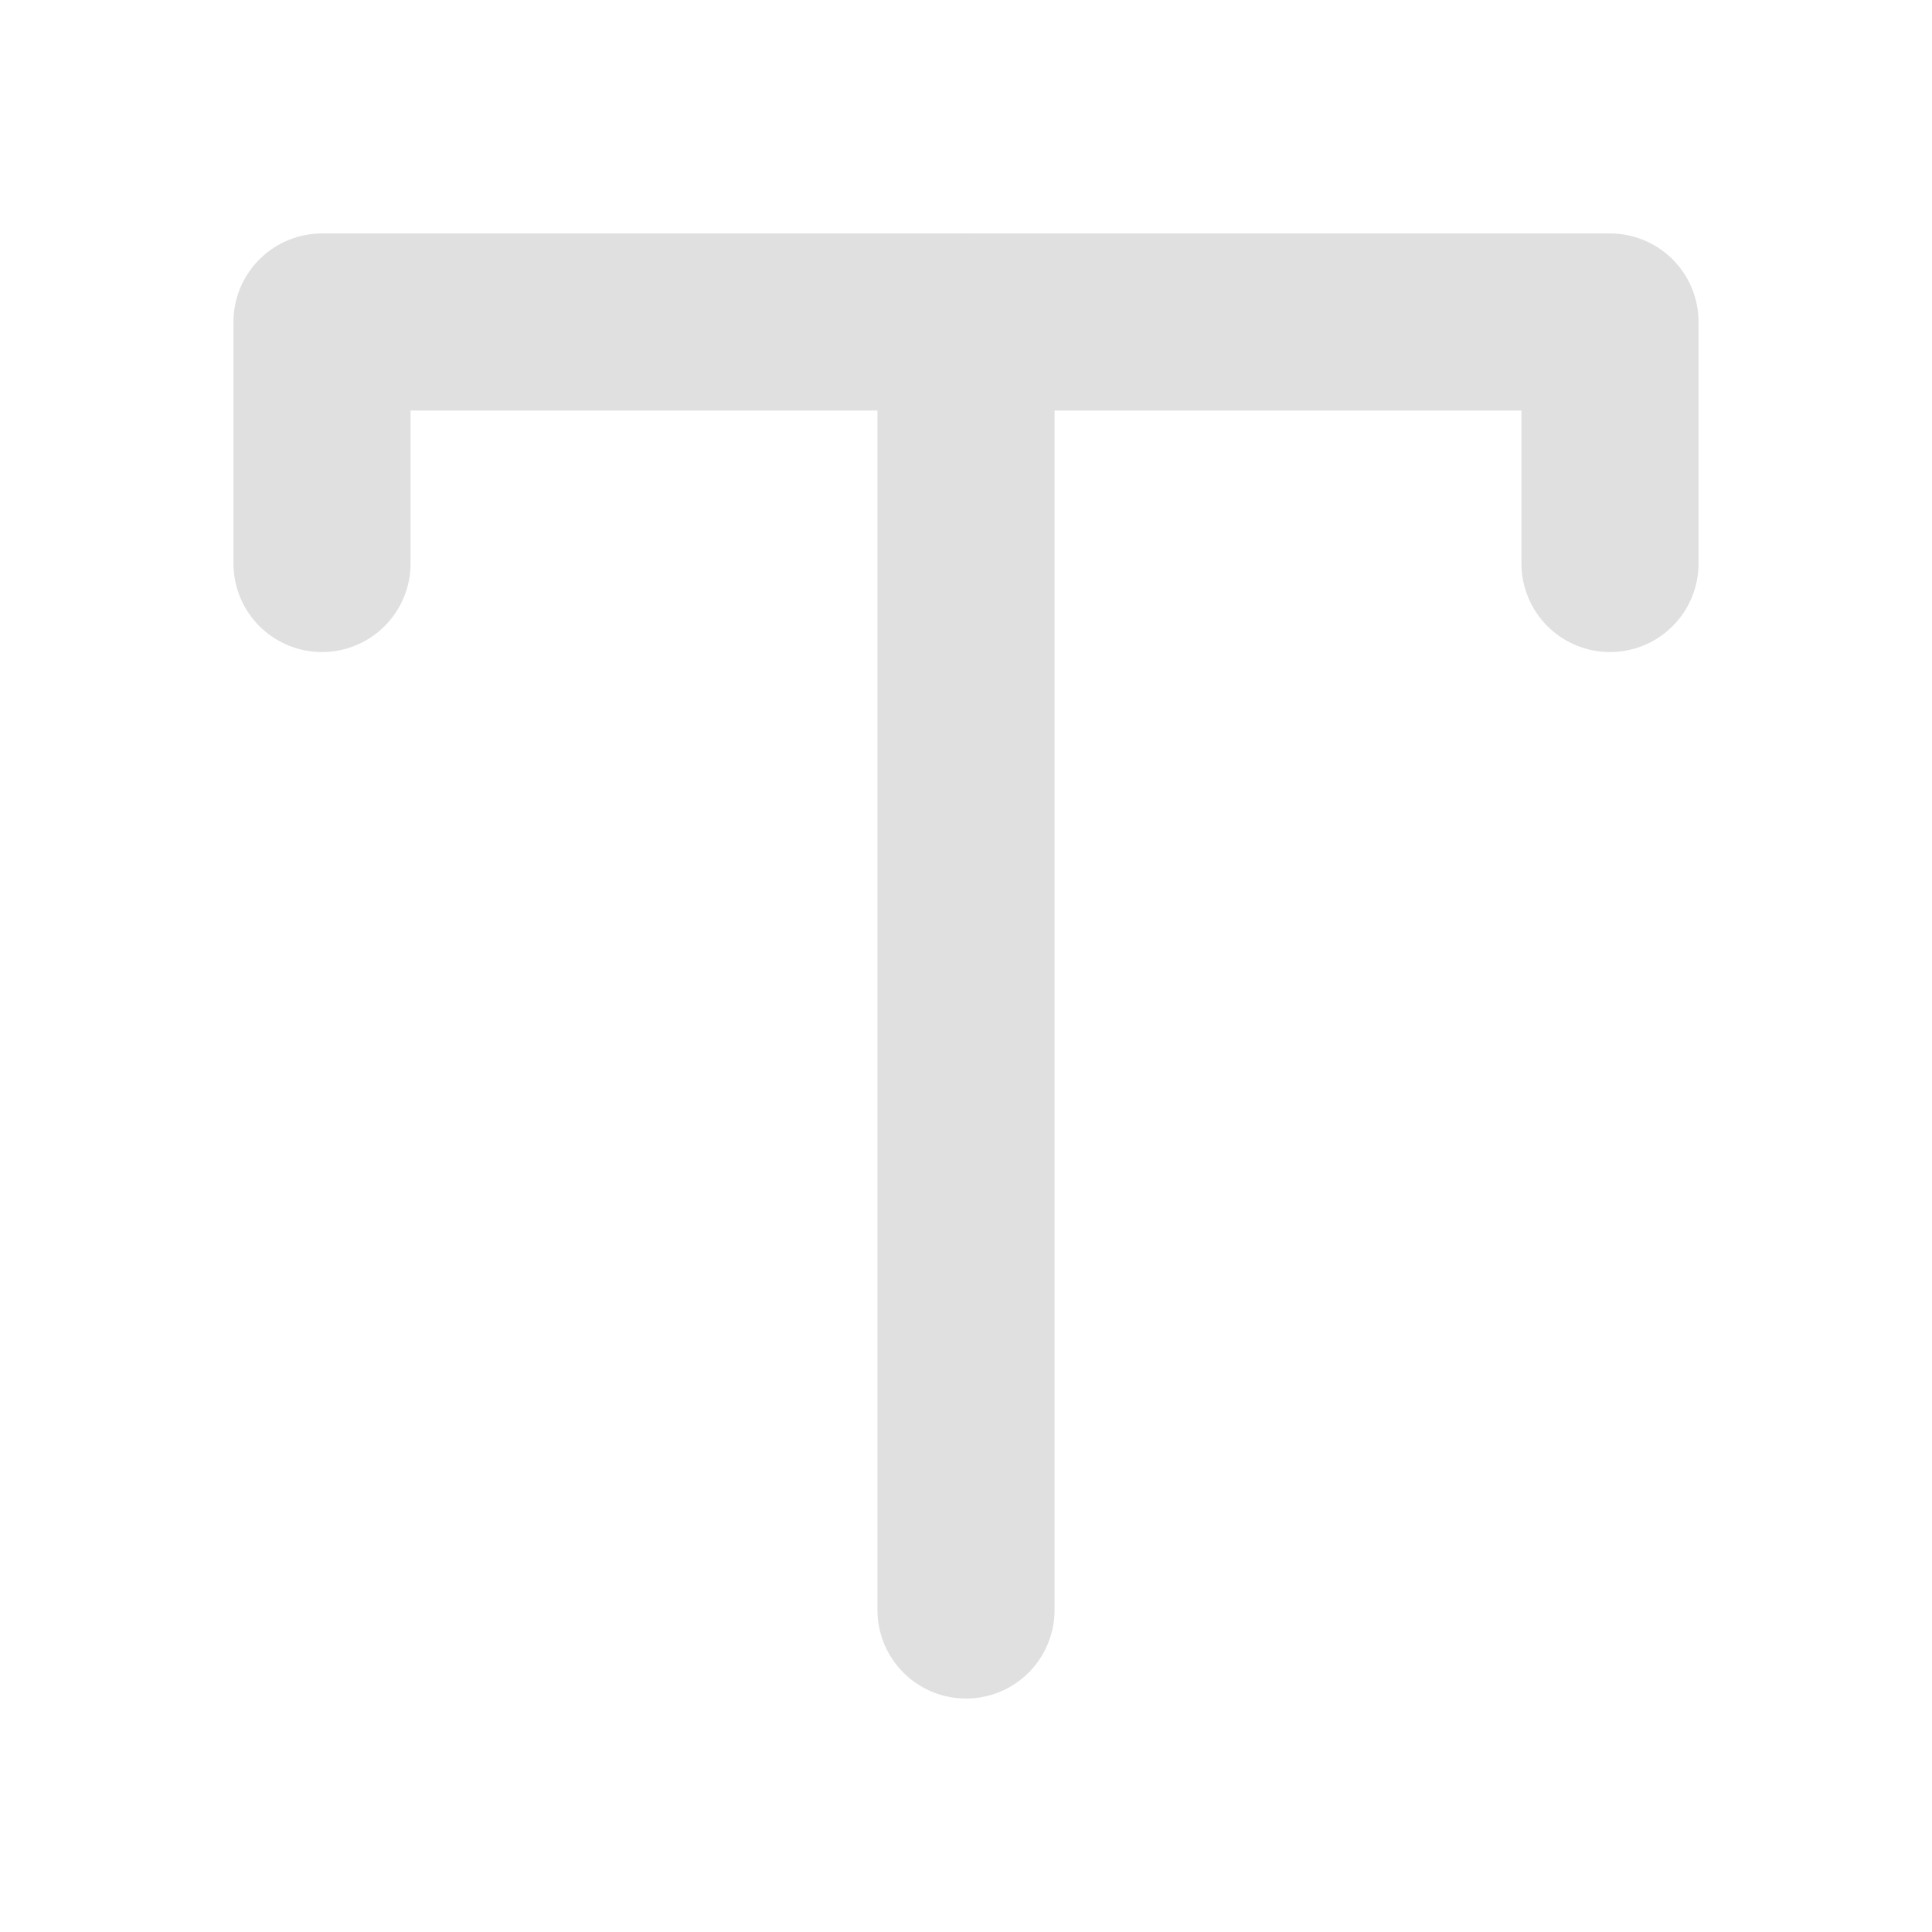
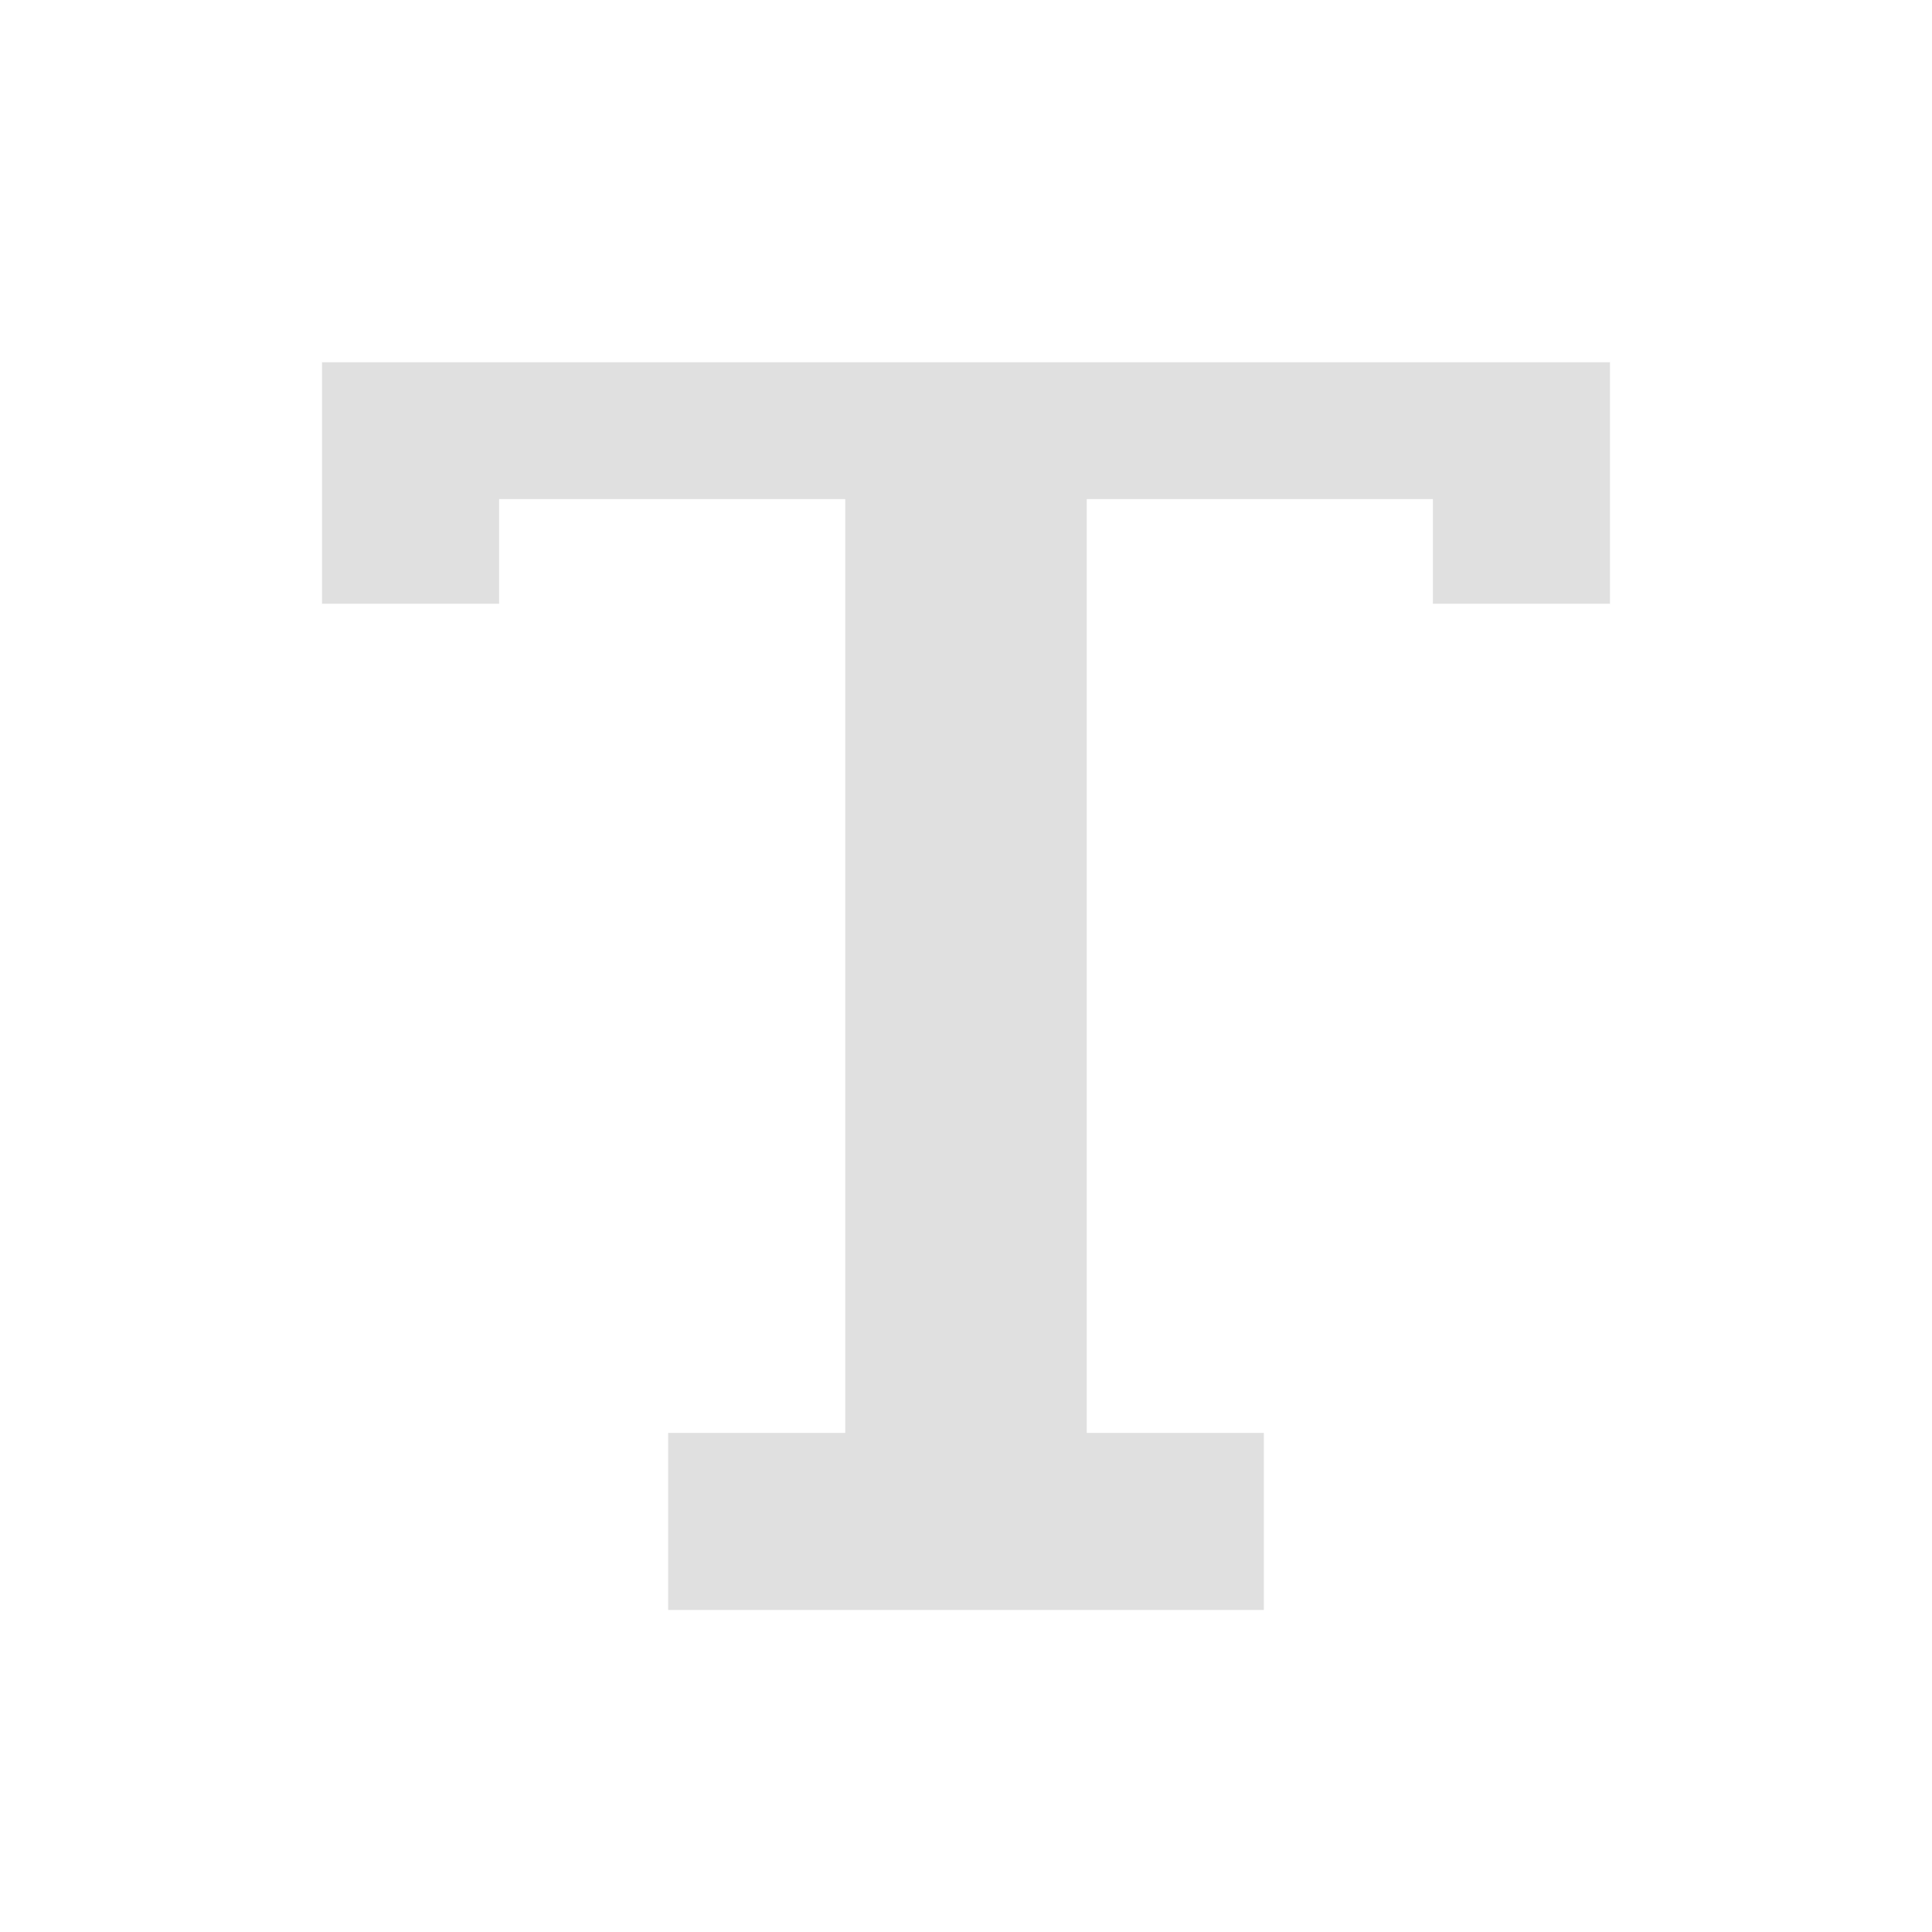
- <svg xmlns="http://www.w3.org/2000/svg" width="24" height="24" viewBox="0 0 24 24" fill="none" stroke="#e0e0e0" stroke-width="2.2" stroke-linecap="round" stroke-linejoin="round">
-   <polyline points="4 7 4 4 20 4 20 7" />
-   <line x1="12" y1="4" x2="12" y2="20" />
+ <svg xmlns="http://www.w3.org/2000/svg" width="24" height="24" viewBox="0 0 24 24" fill="#e0e0e0" stroke="none">
+   <path d="M4 4.5h16v3h-2.2V6.2h-4.3v11.6h2.2V20H8.3v-2.2h2.2V6.2H6.2v1.3H4V4.5z" />
</svg>
